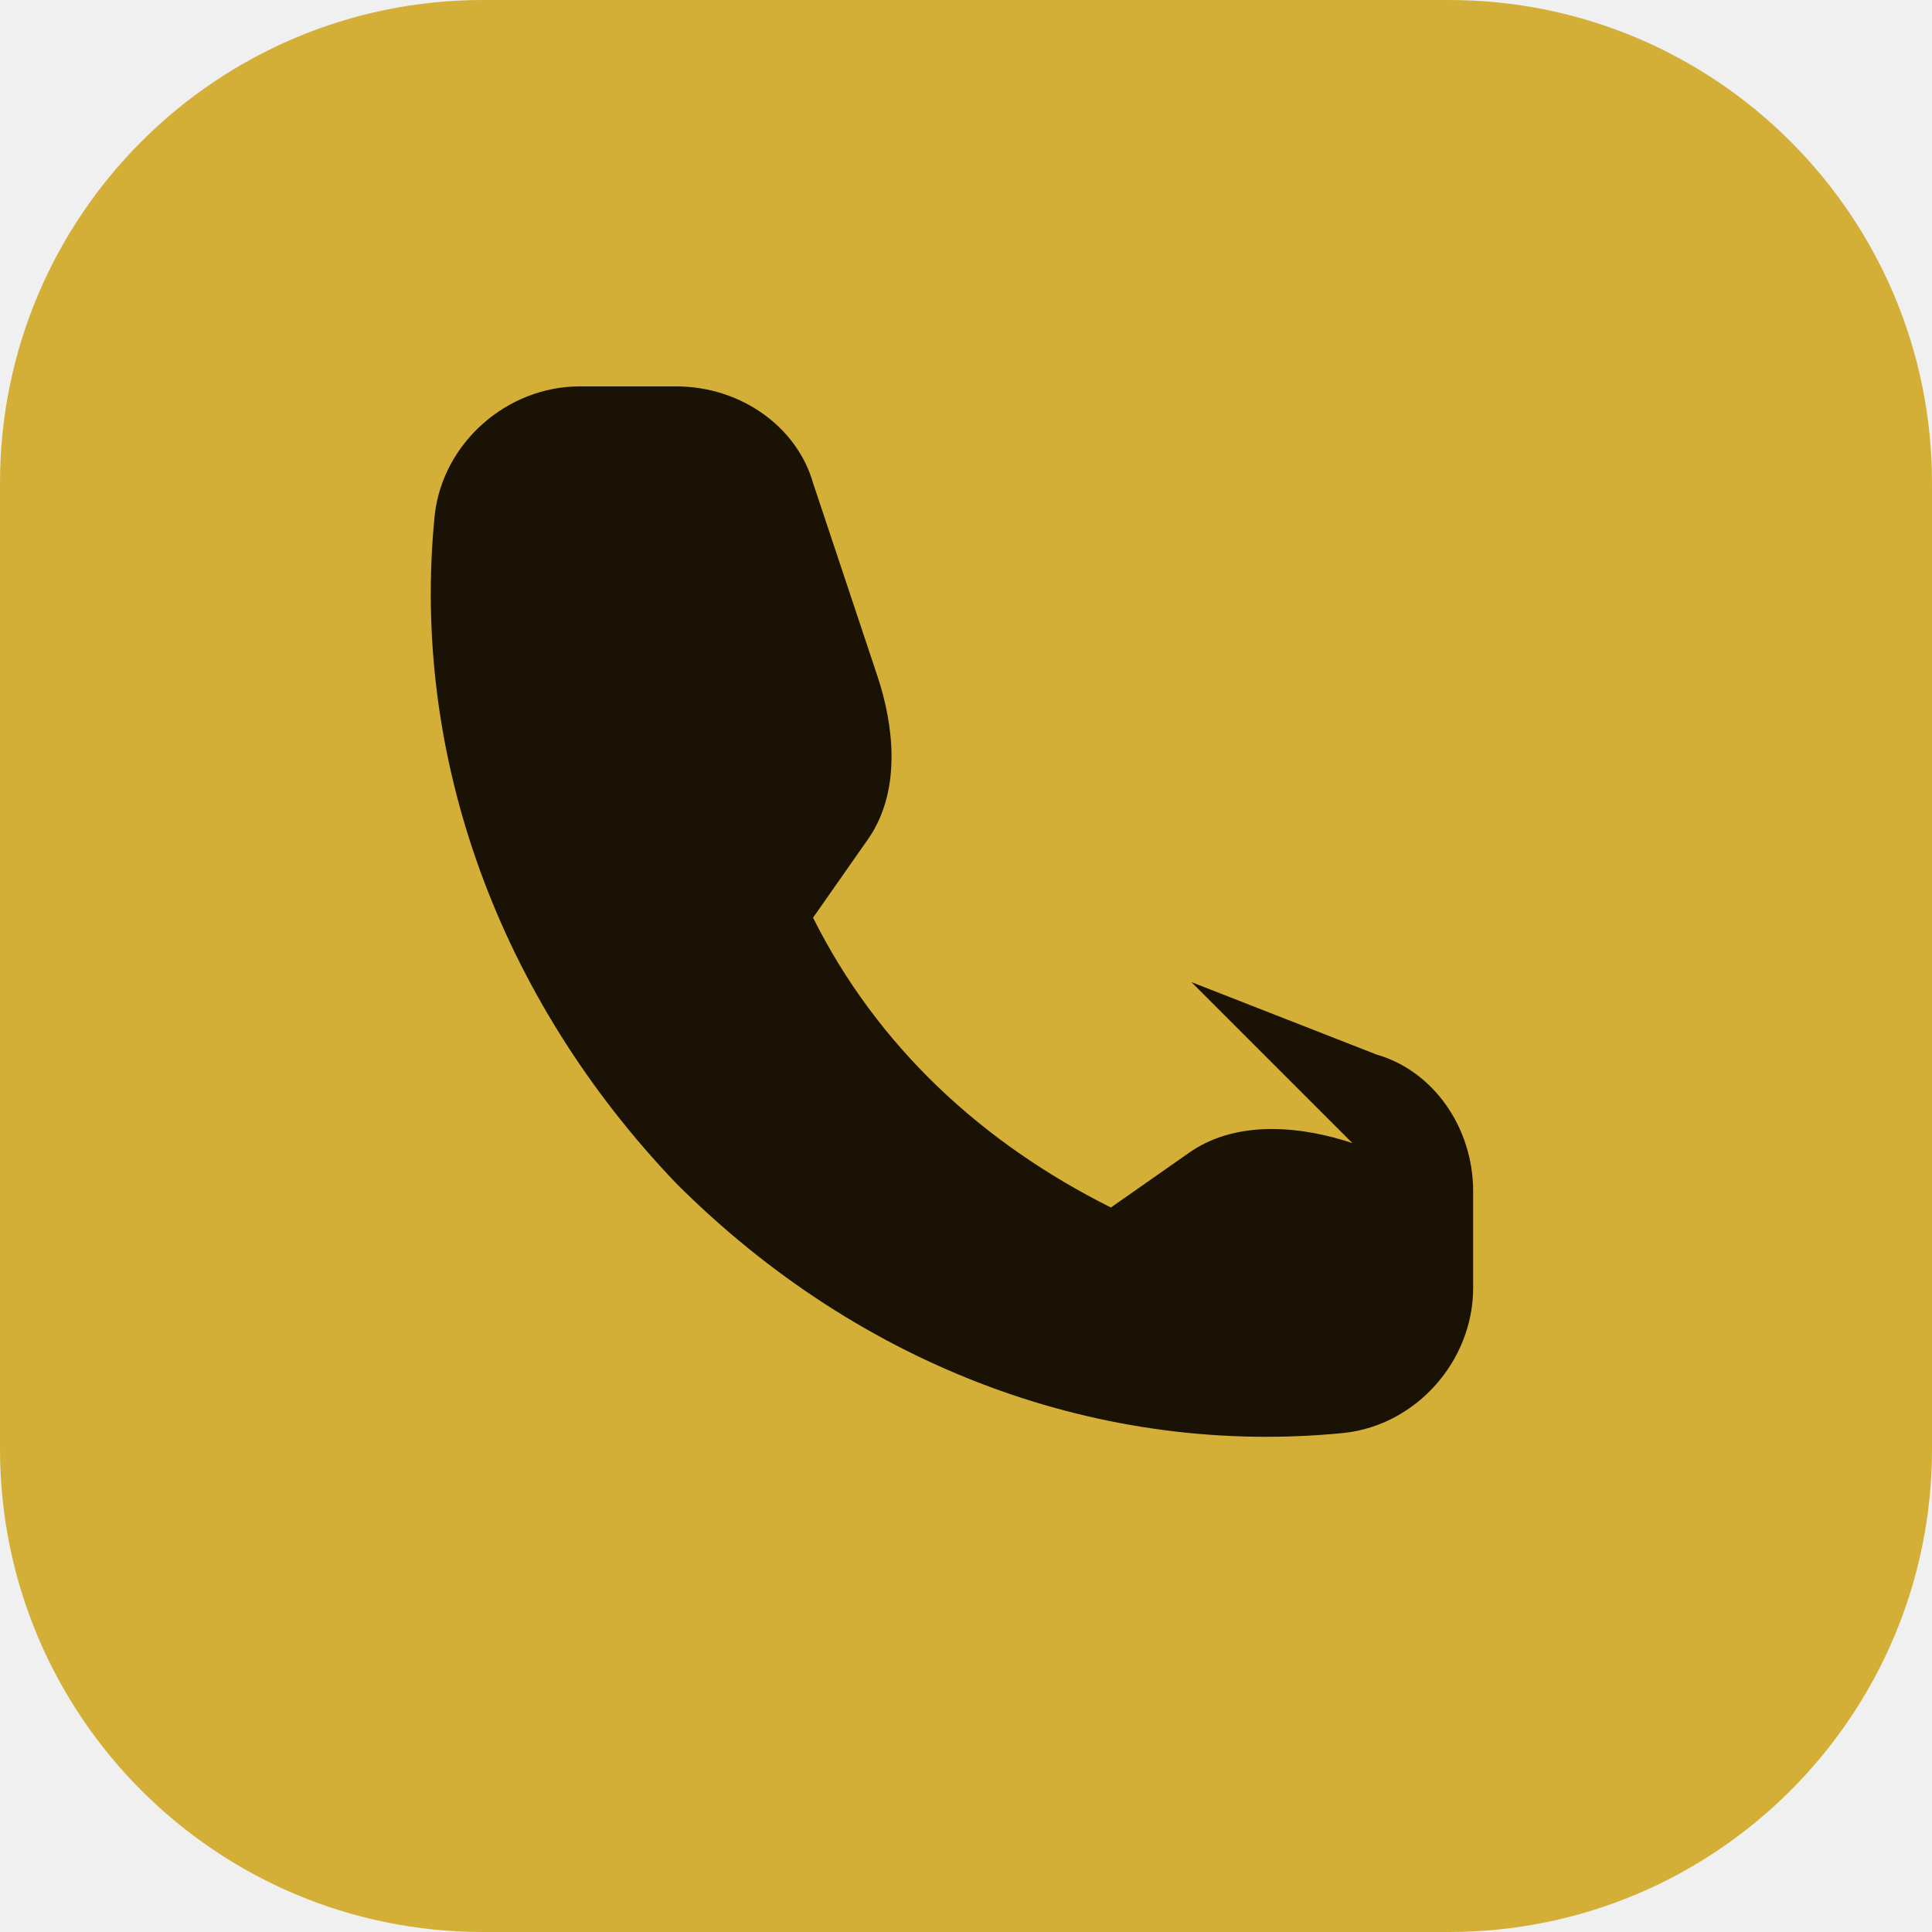
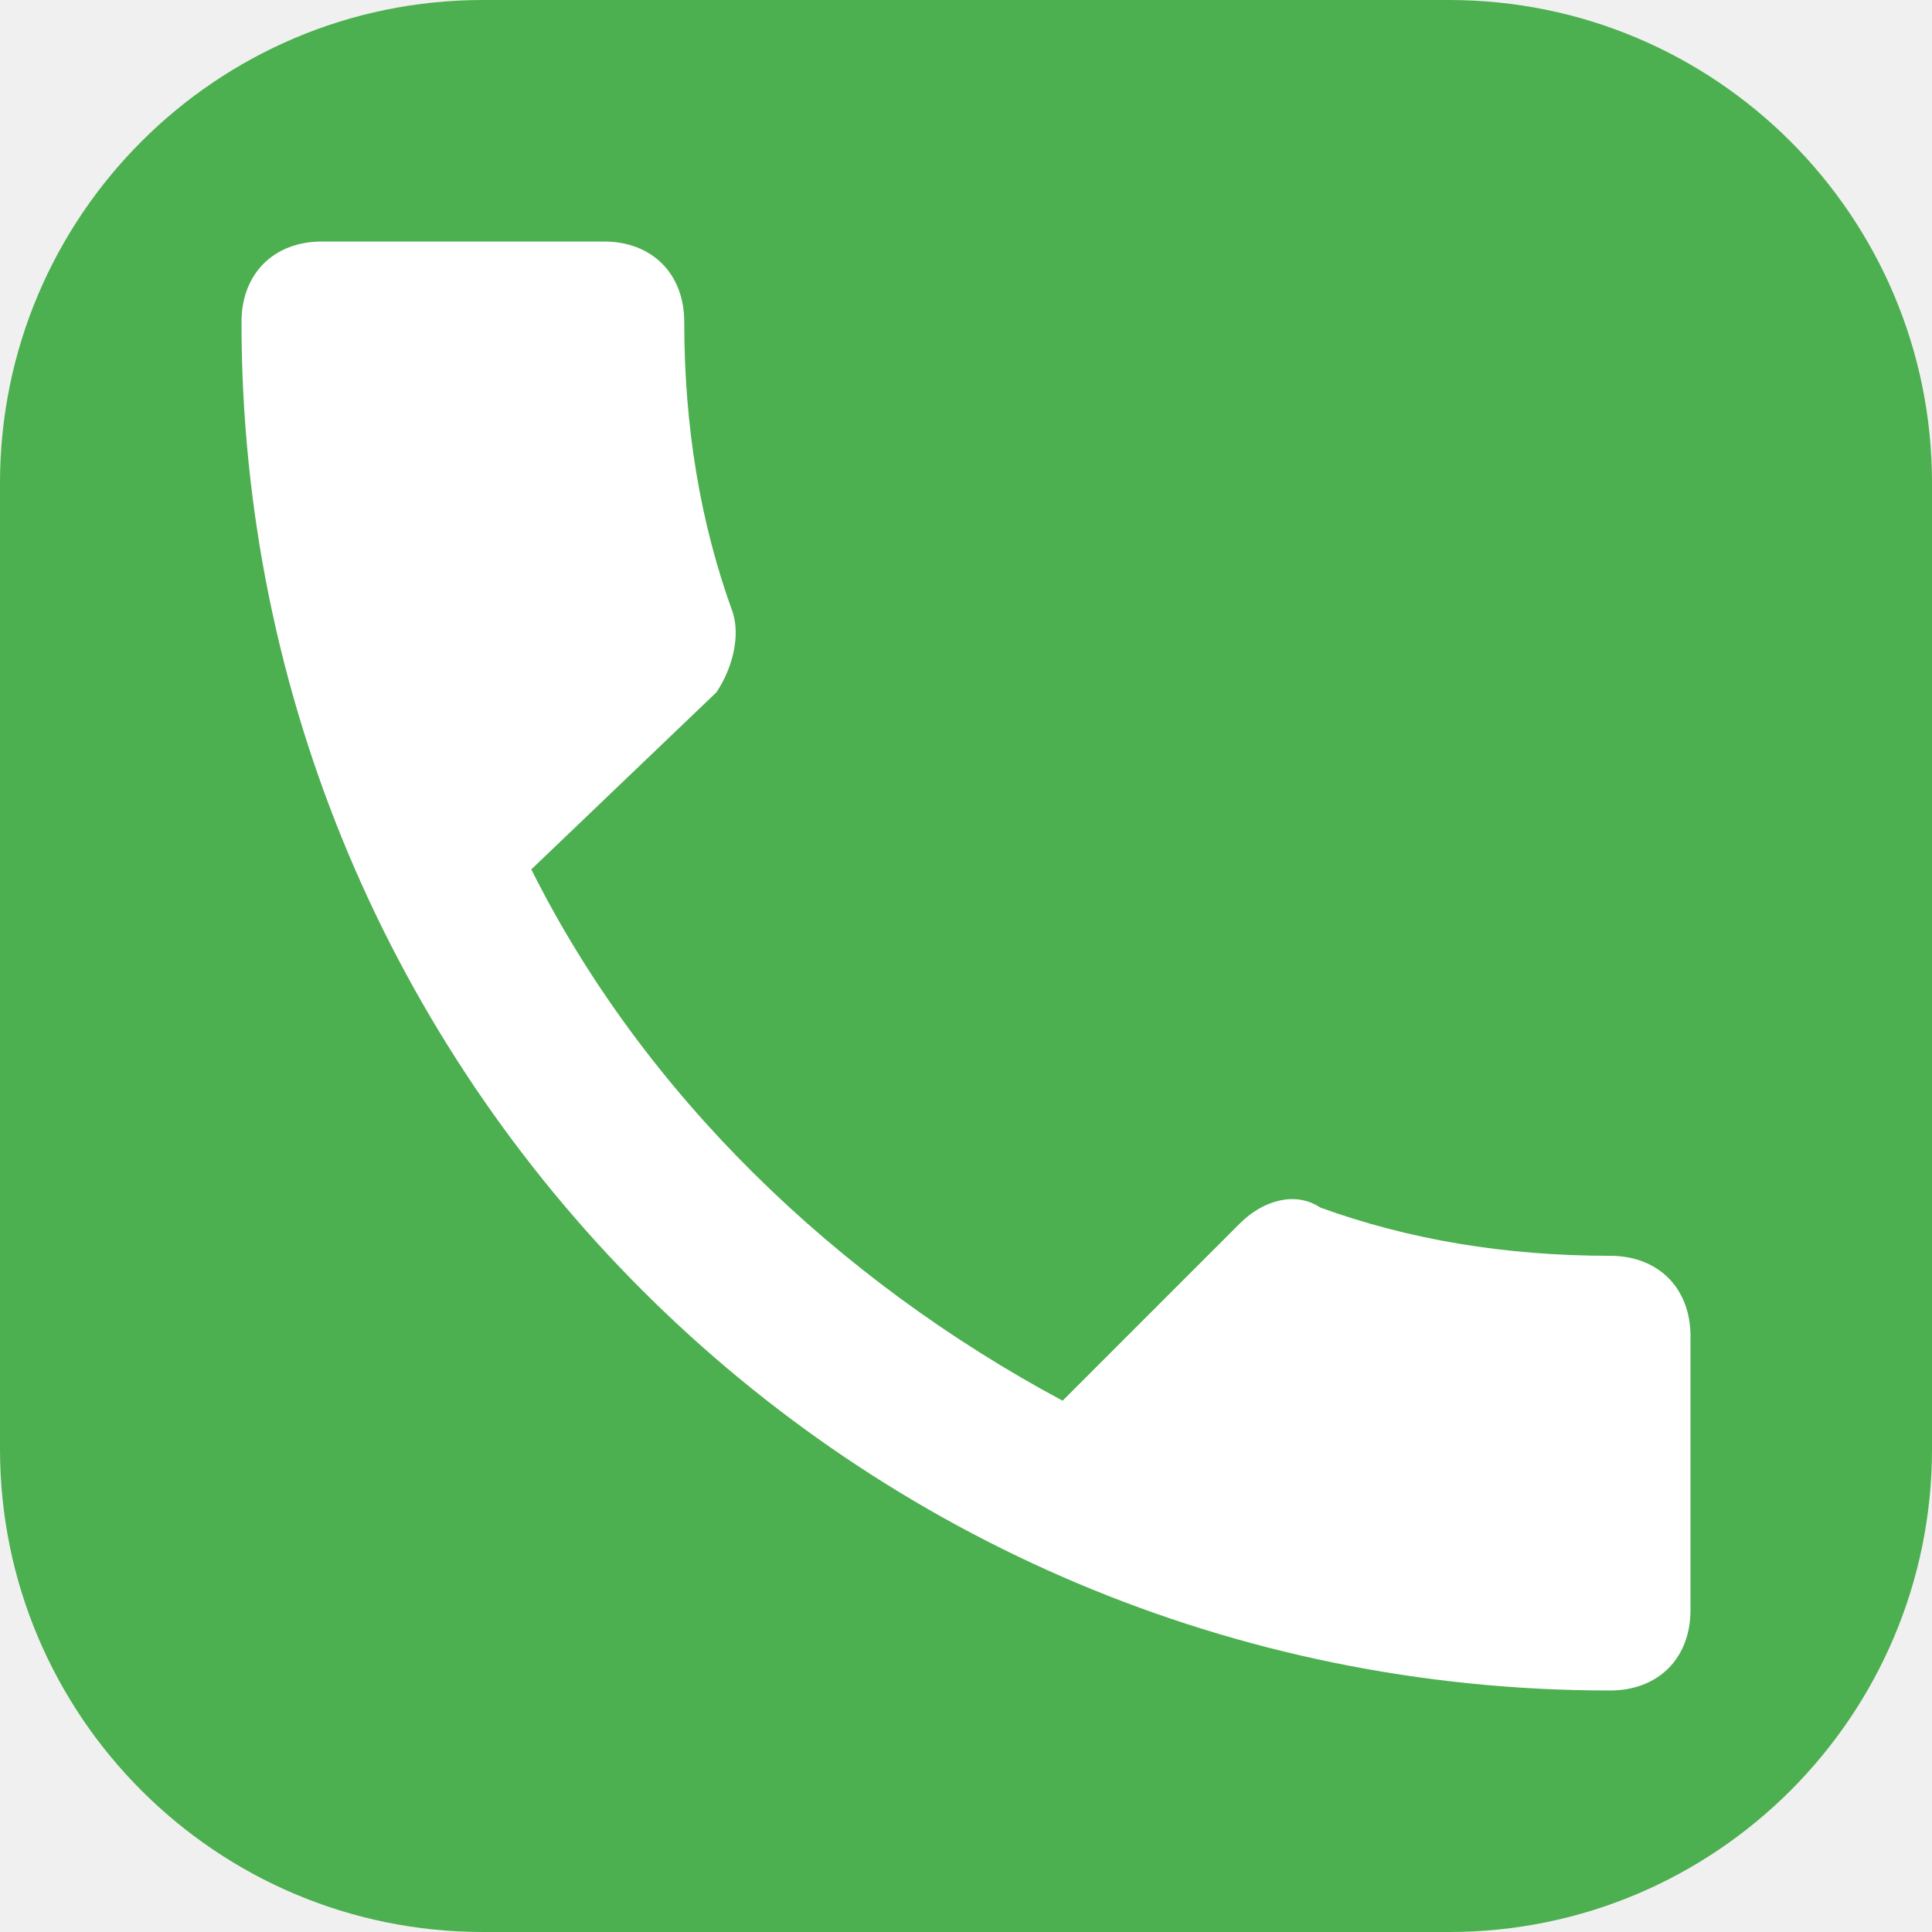
- <svg xmlns="http://www.w3.org/2000/svg" viewBox="0 0 24 24" role="img" aria-label="Phone icon">
-   <rect width="24" height="24" rx="6" fill="#D4AF37" />
-   <path d="M16.8 14.2c-.6-.2-1.4-.3-2 .1l-1 .7c-1.6-.8-2.9-2-3.7-3.6l.7-1c.4-.6.3-1.4.1-2L10.1 6c-.2-.7-.9-1.2-1.7-1.2H7.2c-.9 0-1.7.7-1.8 1.6-.3 3 .8 6 3 8.3 2.3 2.3 5.3 3.4 8.3 3.1.9-.1 1.6-.9 1.6-1.8v-1.2c0-.8-.5-1.5-1.2-1.7l-2.3-.9z" fill="#1A1204" />
+ <svg xmlns="http://www.w3.org/2000/svg" viewBox="0 0 24 24" fill="none">
+   <rect width="24" height="24" rx="6" fill="#4CAF50" />
+   <path d="M6.6 10.8c1.4 2.8 3.8 5.1 6.6 6.6l2.2-2.2c.3-.3.7-.4 1-.2 1.1.4 2.3.6 3.6.6.6 0 1 .4 1 1V20c0 .6-.4 1-1 1C10.6 21 3 13.4 3 4c0-.6.4-1 1-1h3.5c.6 0 1 .4 1 1 0 1.3.2 2.5.6 3.6.1.3 0 .7-.2 1L6.6 10.8z" fill="white" />
</svg>
